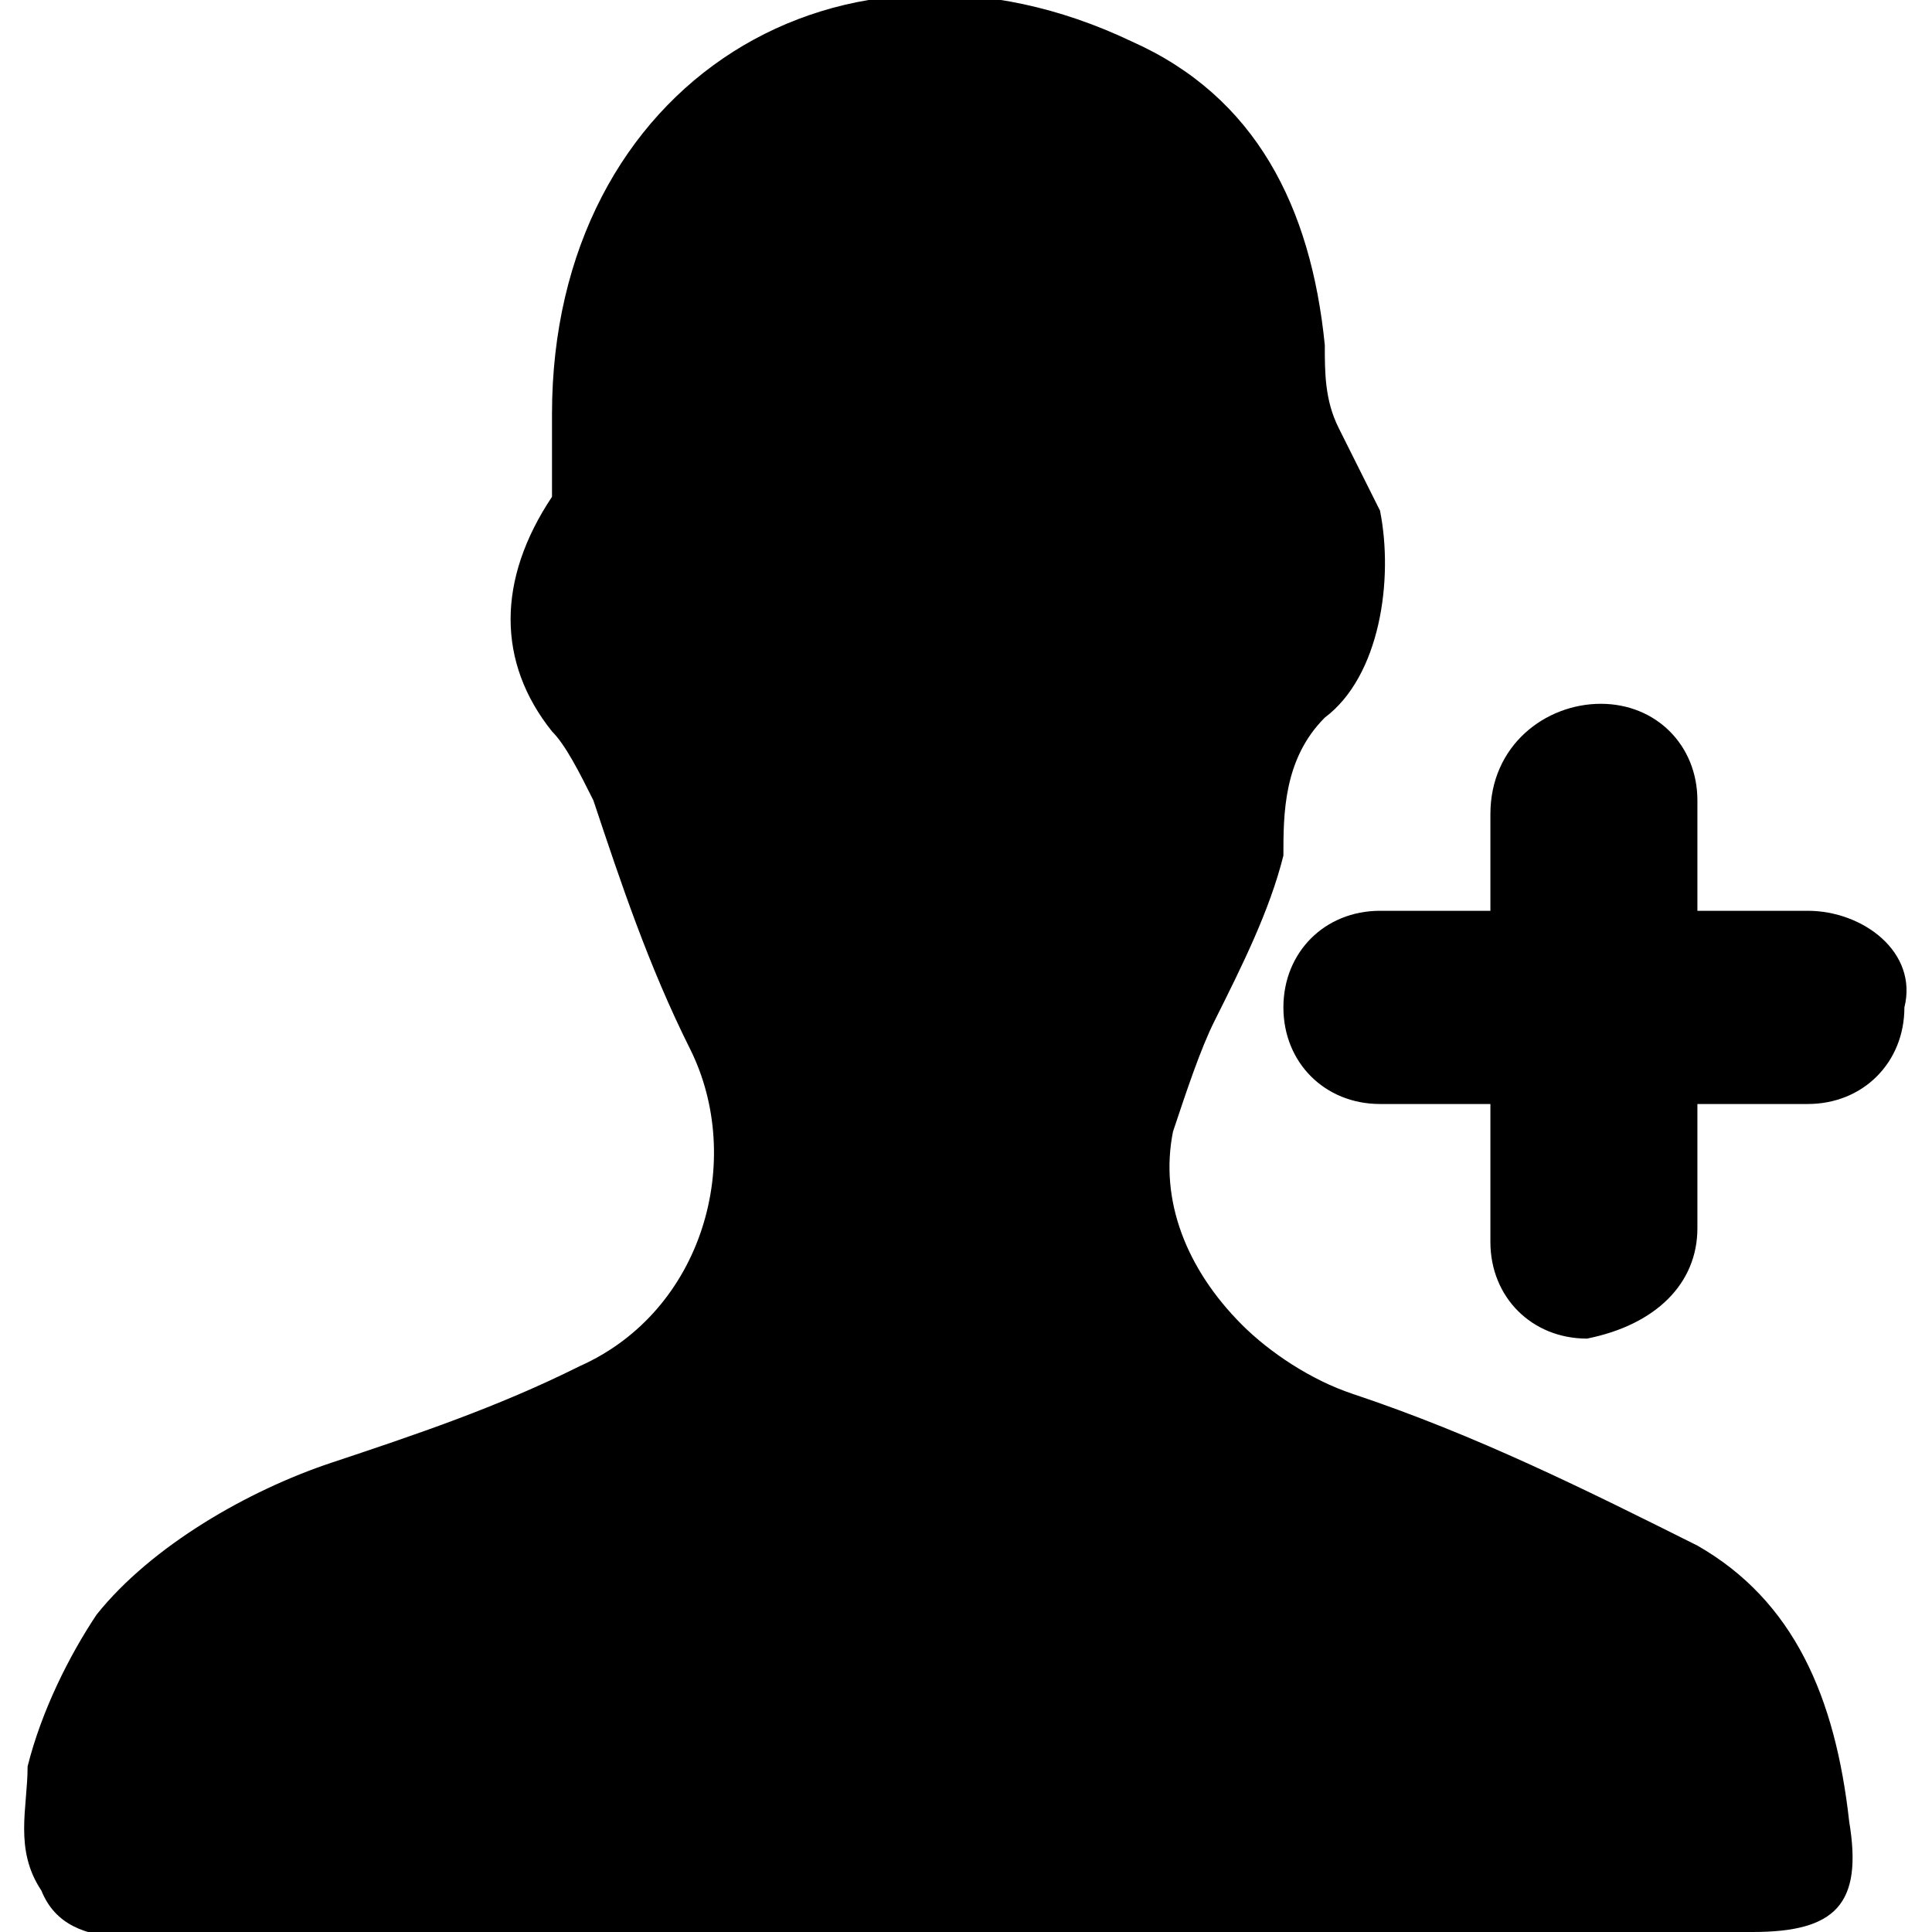
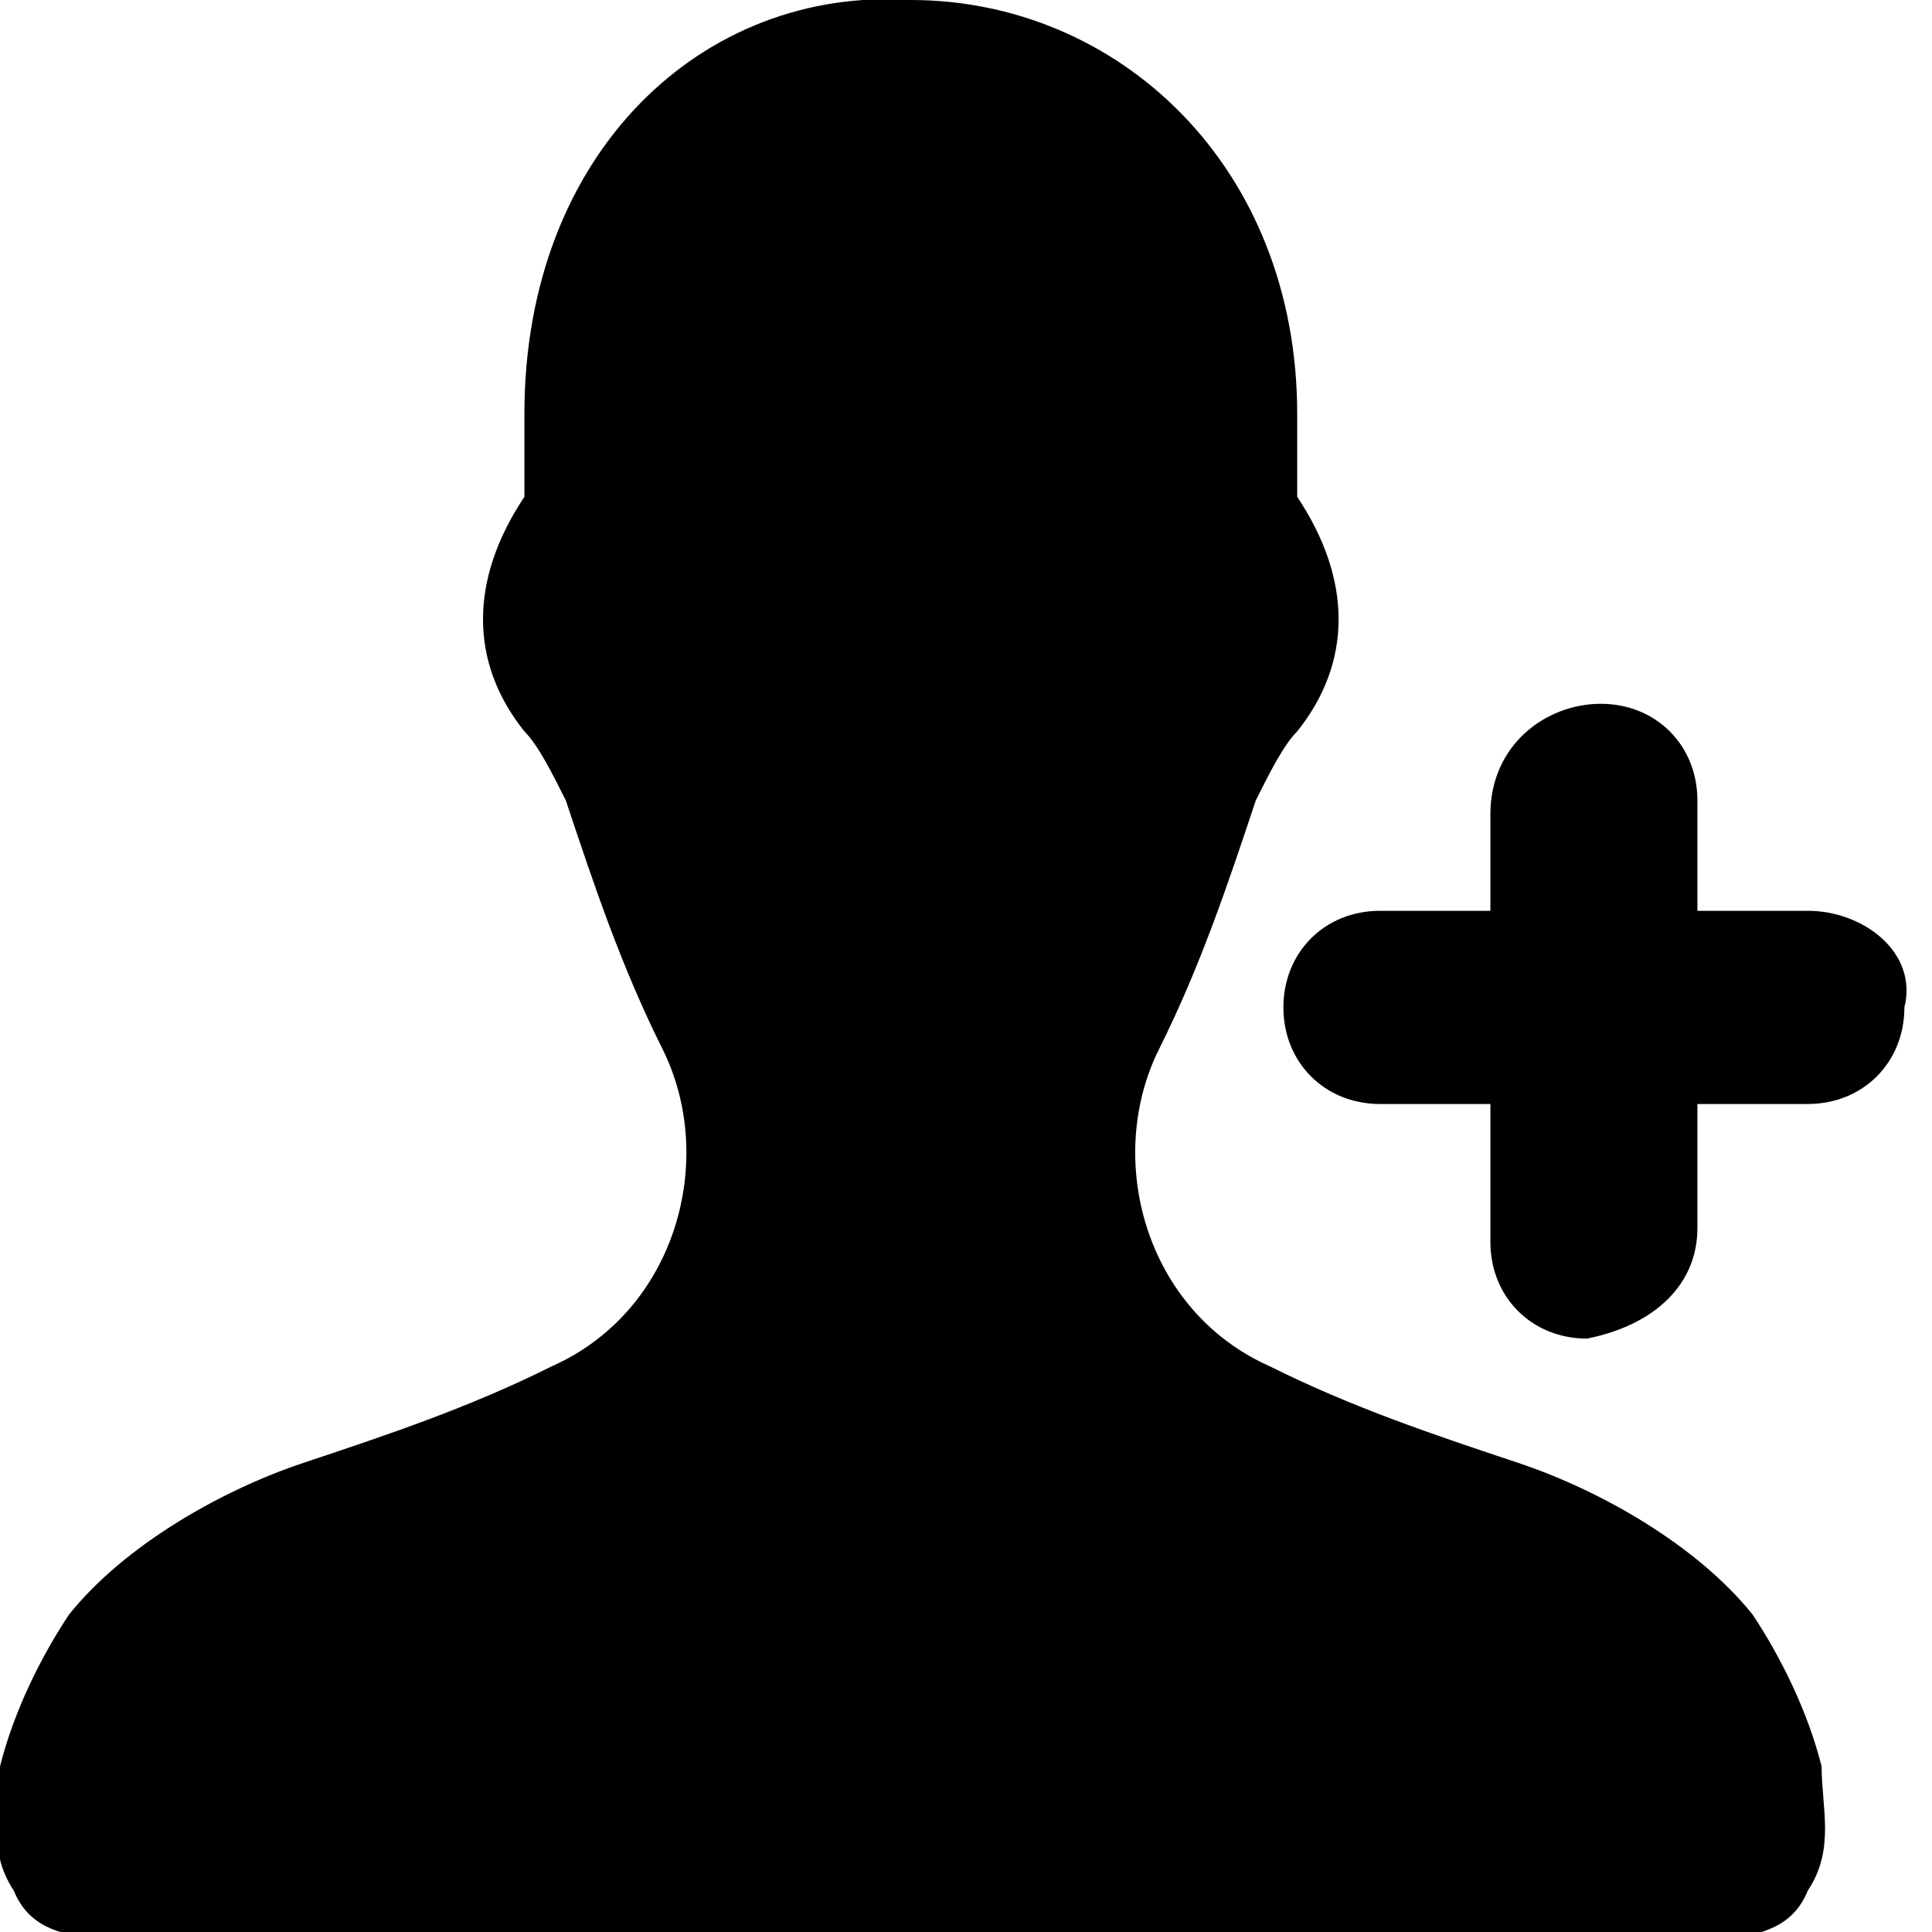
- <svg xmlns="http://www.w3.org/2000/svg" version="1.1" id="Layer_1" x="0px" y="0px" viewBox="0 0 14 14" enable-background="new 0 0 14 14" xml:space="preserve">
-   <path d="M0.2,12.8c0.1-0.4,0.3-0.8,0.5-1.1c0.4-0.5,1.1-0.9,1.7-1.1c0.6-0.2,1.2-0.4,1.8-0.7C5.1,9.5,5.4,8.4,5,7.6  C4.7,7,4.5,6.4,4.3,5.8C4.2,5.6,4.1,5.4,4,5.3c-0.4-0.5-0.4-1.1,0-1.7C4,3.4,4,3.2,4,3c0-2.4,2.1-3.7,4.2-2.7  c0.9,0.4,1.3,1.2,1.4,2.2c0,0.2,0,0.4,0.1,0.6c0.1,0.2,0.2,0.4,0.3,0.6c0.1,0.5,0,1.2-0.4,1.5C9.3,5.5,9.3,5.9,9.3,6.2  C9.2,6.6,9,7,8.8,7.4C8.7,7.6,8.6,7.9,8.5,8.2C8.4,8.7,8.6,9.2,9,9.6c0.2,0.2,0.5,0.4,0.8,0.5c0.9,0.3,1.7,0.7,2.5,1.1  c0.7,0.4,1,1.1,1.1,2c0.1,0.6-0.1,0.8-0.7,0.8c-2.6,0-5.2,0-7.8,0c-0.7,0-1.5,0-2.2,0c-0.4,0-0.7,0-1.1,0c-0.4,0-1.1,0.2-1.3-0.3  C0.1,13.4,0.2,13.1,0.2,12.8z M12.3,8.9V5.8c0-0.4-0.3-0.7-0.7-0.7h0c-0.4,0-0.8,0.3-0.8,0.8v3.1c0,0.4,0.3,0.7,0.7,0.7h0  C12,9.6,12.3,9.3,12.3,8.9z M13.1,6.6h-3.1c-0.4,0-0.7,0.3-0.7,0.7v0c0,0.4,0.3,0.7,0.7,0.7h3.1c0.4,0,0.7-0.3,0.7-0.7v0  C13.9,6.9,13.5,6.6,13.1,6.6z" />
+ <svg xmlns="http://www.w3.org/2000/svg" version="1.1" id="add-user" x="0px" y="0px" viewBox="0 0 14 14" enable-background="new 0 0 14 14" xml:space="preserve">
+   <path d="M6.6,0c1.5,0,2.8,1.2,2.8,3c0,0.2,0,0.4,0,0.6c0.4,0.6,0.4,1.2,0,1.7C9.3,5.4,9.2,5.6,9.1,5.8C8.9,6.4,8.7,7,8.4,7.6  C8,8.4,8.3,9.5,9.2,9.9c0.6,0.3,1.2,0.5,1.8,0.7c0.6,0.2,1.3,0.6,1.7,1.1c0.2,0.3,0.4,0.7,0.5,1.1c0,0.3,0.1,0.6-0.1,0.9  c-0.2,0.5-0.9,0.3-1.3,0.3c-0.4,0-0.7,0-1.1,0c-0.7,0-1.5,0-2.2,0c-0.6,0-1.3,0-1.9,0h0c-0.6,0-1.3,0-1.9,0c-0.7,0-1.5,0-2.2,0  c-0.4,0-0.7,0-1.1,0s-1.1,0.2-1.3-0.3C-0.1,13.4,0,13.1,0,12.8c0.1-0.4,0.3-0.8,0.5-1.1c0.4-0.5,1.1-0.9,1.7-1.1  c0.6-0.2,1.2-0.4,1.8-0.7c0.9-0.4,1.2-1.5,0.8-2.3C4.5,7,4.3,6.4,4.1,5.8C4,5.6,3.9,5.4,3.8,5.3c-0.4-0.5-0.4-1.1,0-1.7  c0-0.2,0-0.4,0-0.6C3.8,1.1,5.1-0.1,6.6,0 M12.3,8.9V5.8c0-0.4-0.3-0.7-0.7-0.7l0,0c-0.4,0-0.8,0.3-0.8,0.8V9c0,0.4,0.3,0.7,0.7,0.7  l0,0C12,9.6,12.3,9.3,12.3,8.9z M13.1,6.6H10c-0.4,0-0.7,0.3-0.7,0.7l0,0C9.3,7.7,9.6,8,10,8h3.1c0.4,0,0.7-0.3,0.7-0.7l0,0  C13.9,6.9,13.5,6.6,13.1,6.6z" />
</svg>
